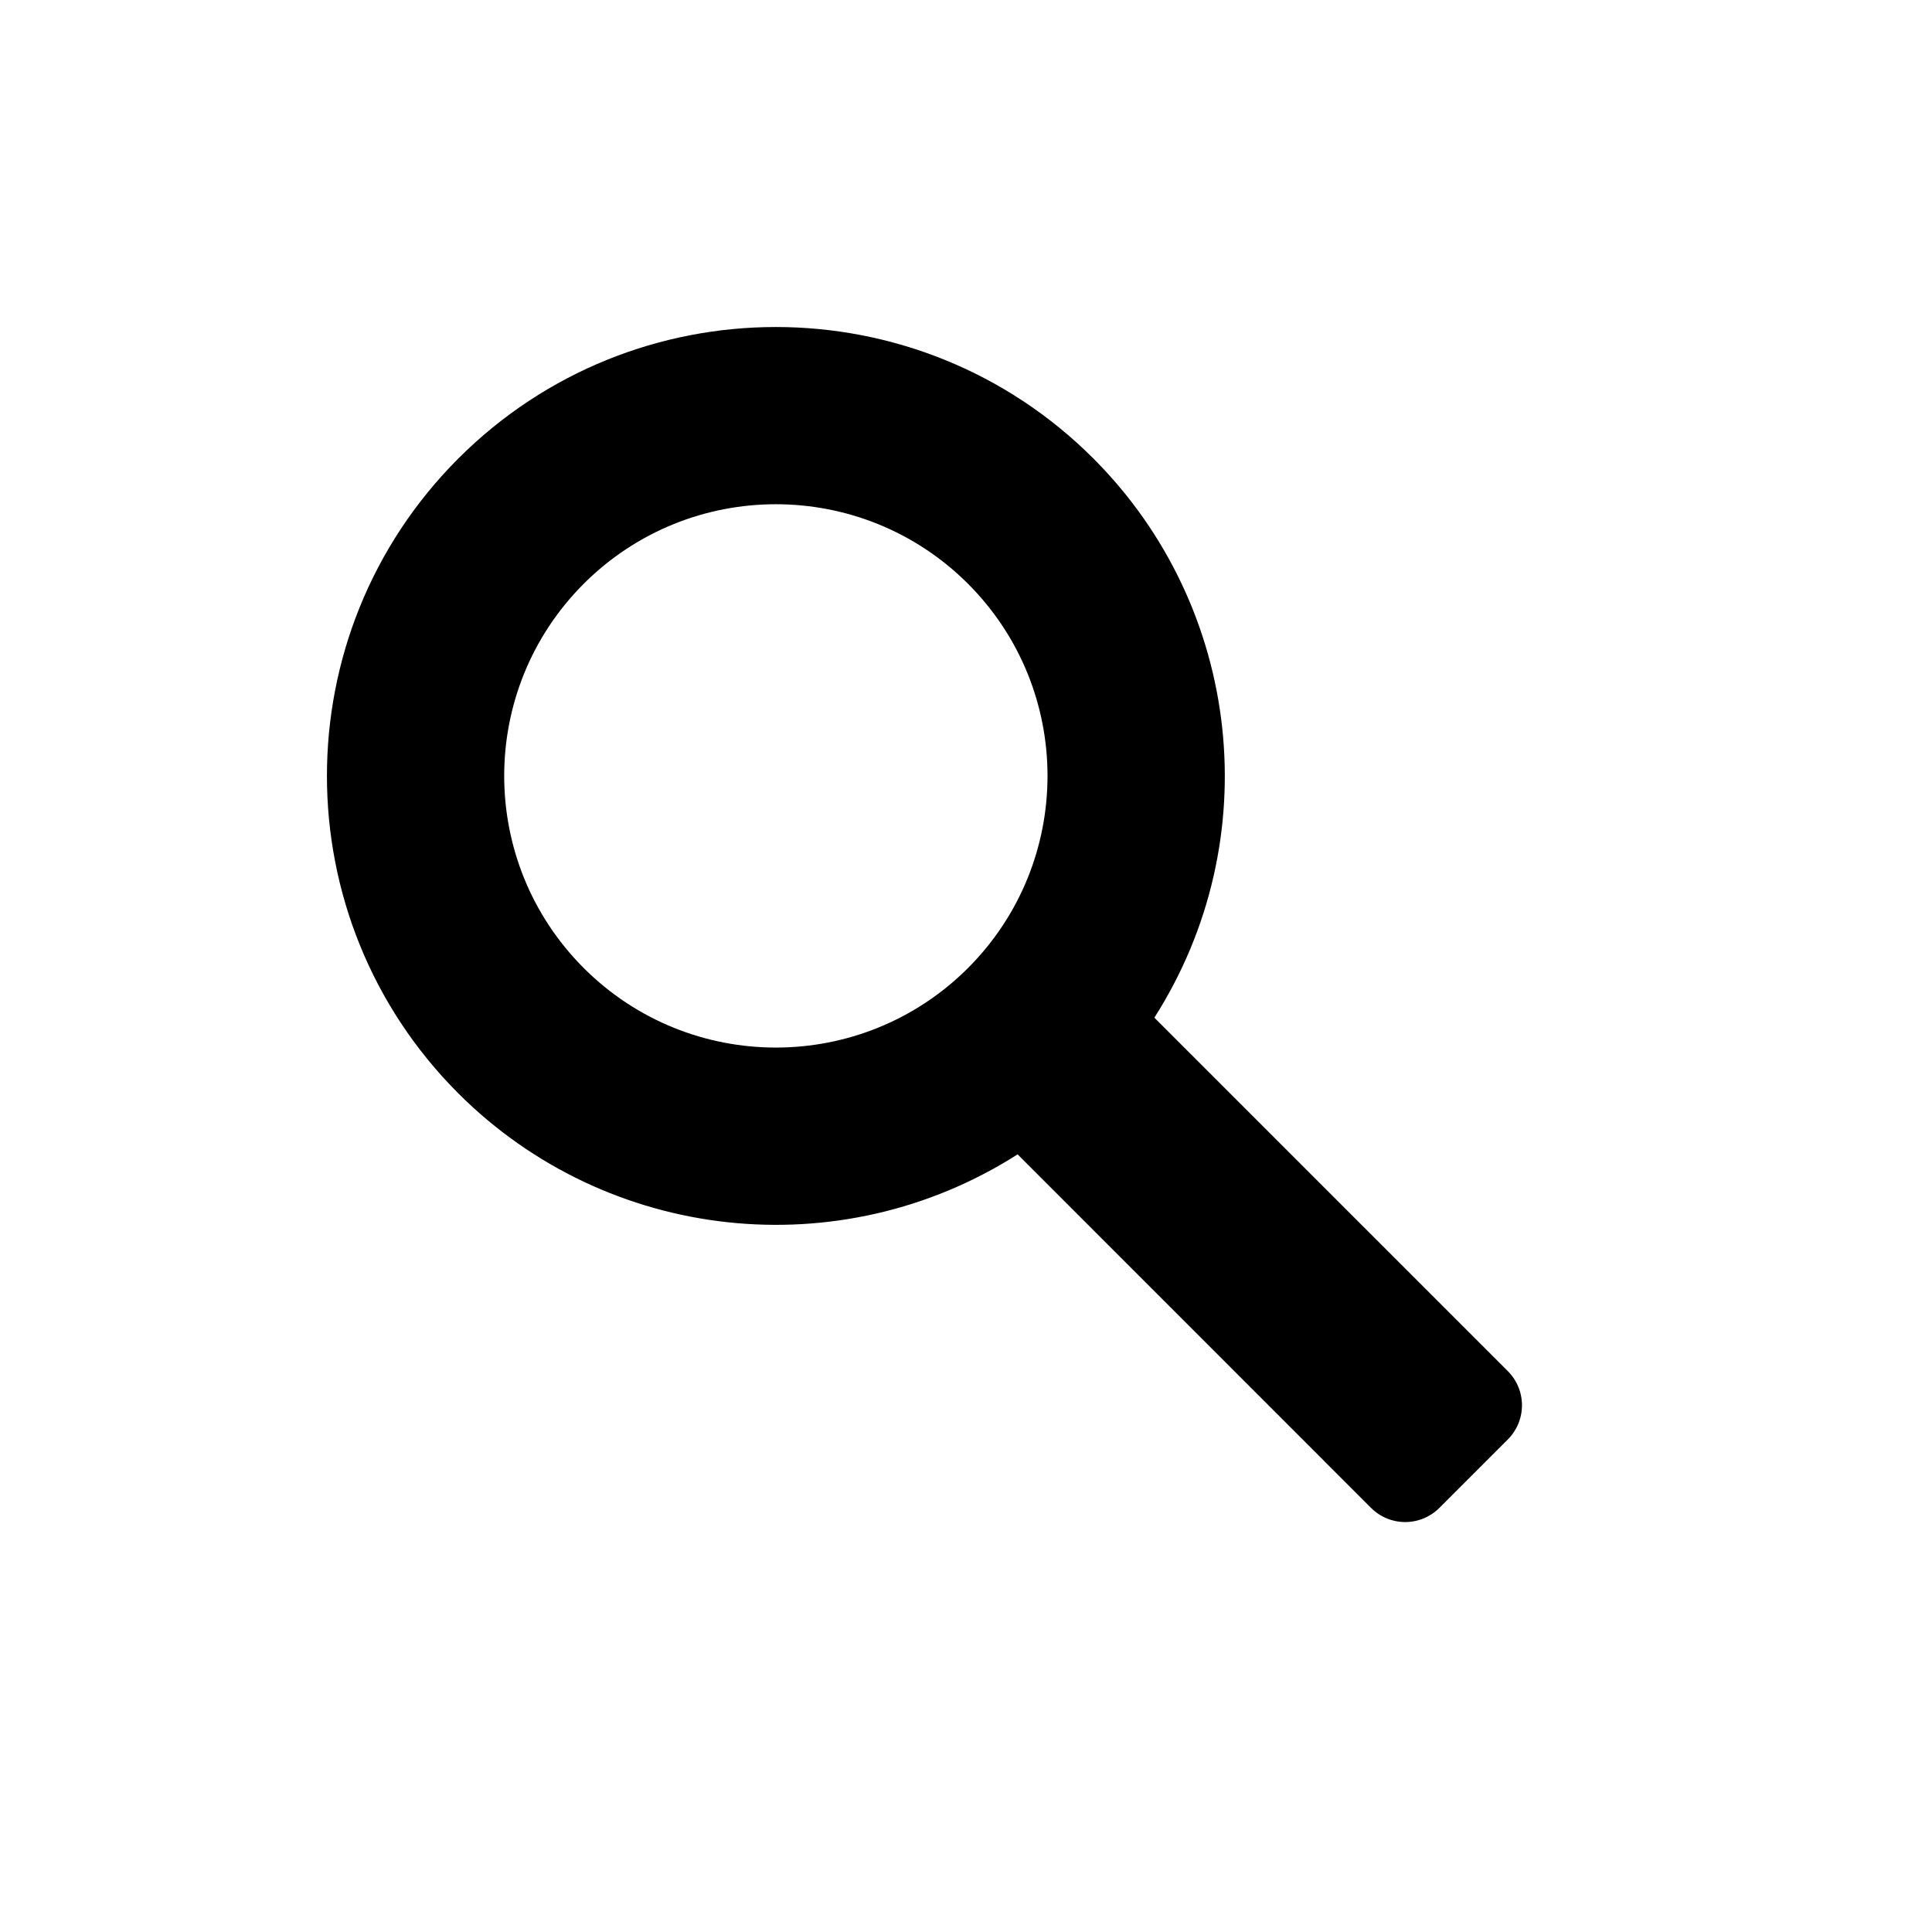
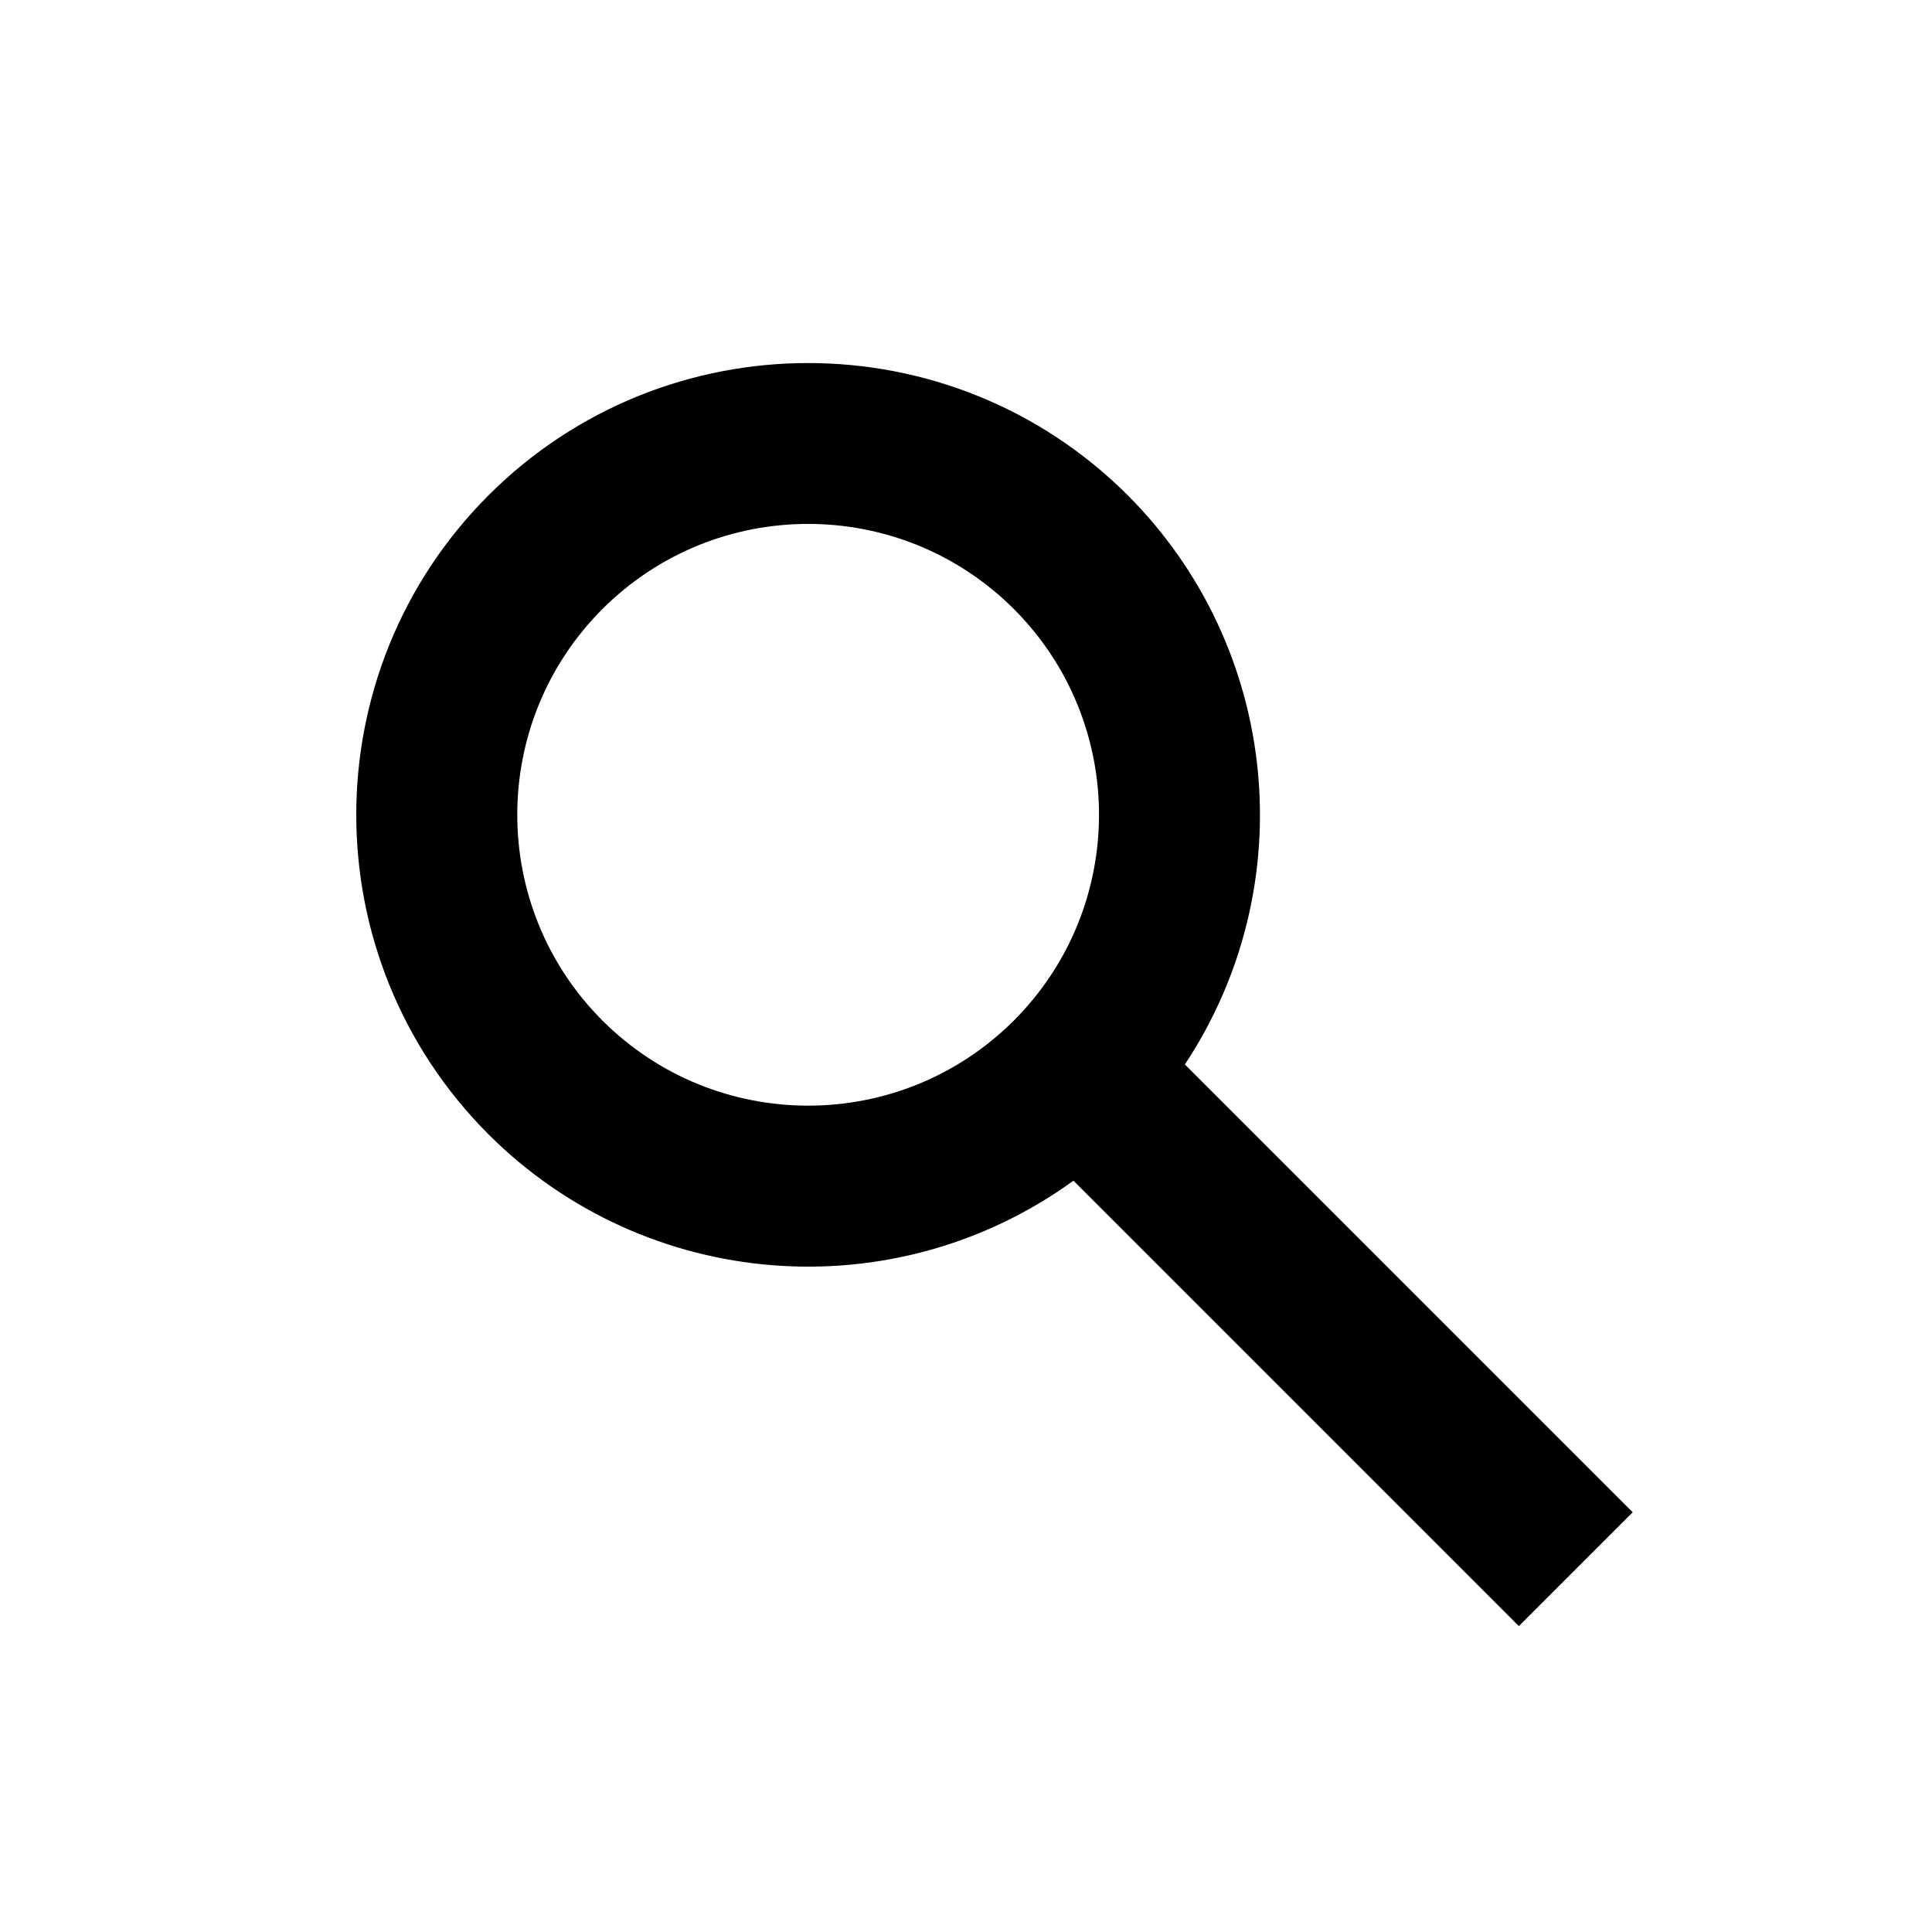
<svg xmlns="http://www.w3.org/2000/svg" xml:space="preserve" style="fill-rule:evenodd;clip-rule:evenodd;stroke-linejoin:round;stroke-miterlimit:2" viewBox="0 0 24 24">
-   <path d="M12.641 14.34a5.584 5.584 0 0 1-6.947-.757 5.58 5.58 0 0 1 0-7.888 5.58 5.58 0 0 1 7.888 0 5.584 5.584 0 0 1 .758 6.947l4.39 4.39a.6.6 0 0 1 0 .85l-.849.849a.6.6 0 0 1-.85 0zm-.616-7.088a3.377 3.377 0 0 0-4.774 0 3.377 3.377 0 0 0 0 4.773 3.377 3.377 0 0 0 4.774 0 3.377 3.377 0 0 0 0-4.773" />
+   <path d="M13.335 14.667a5.62 5.62 0 0 1-7.266-.575 5.617 5.617 0 0 1 0-7.94 5.62 5.62 0 0 1 7.94 0 5.62 5.62 0 0 1 .71 7.071l5.563 5.563-1.414 1.414zm-.74-7.101a3.617 3.617 0 0 0-5.112 0 3.617 3.617 0 0 0 0 5.111 3.617 3.617 0 0 0 5.112 0 3.617 3.617 0 0 0 0-5.111" />
</svg>
